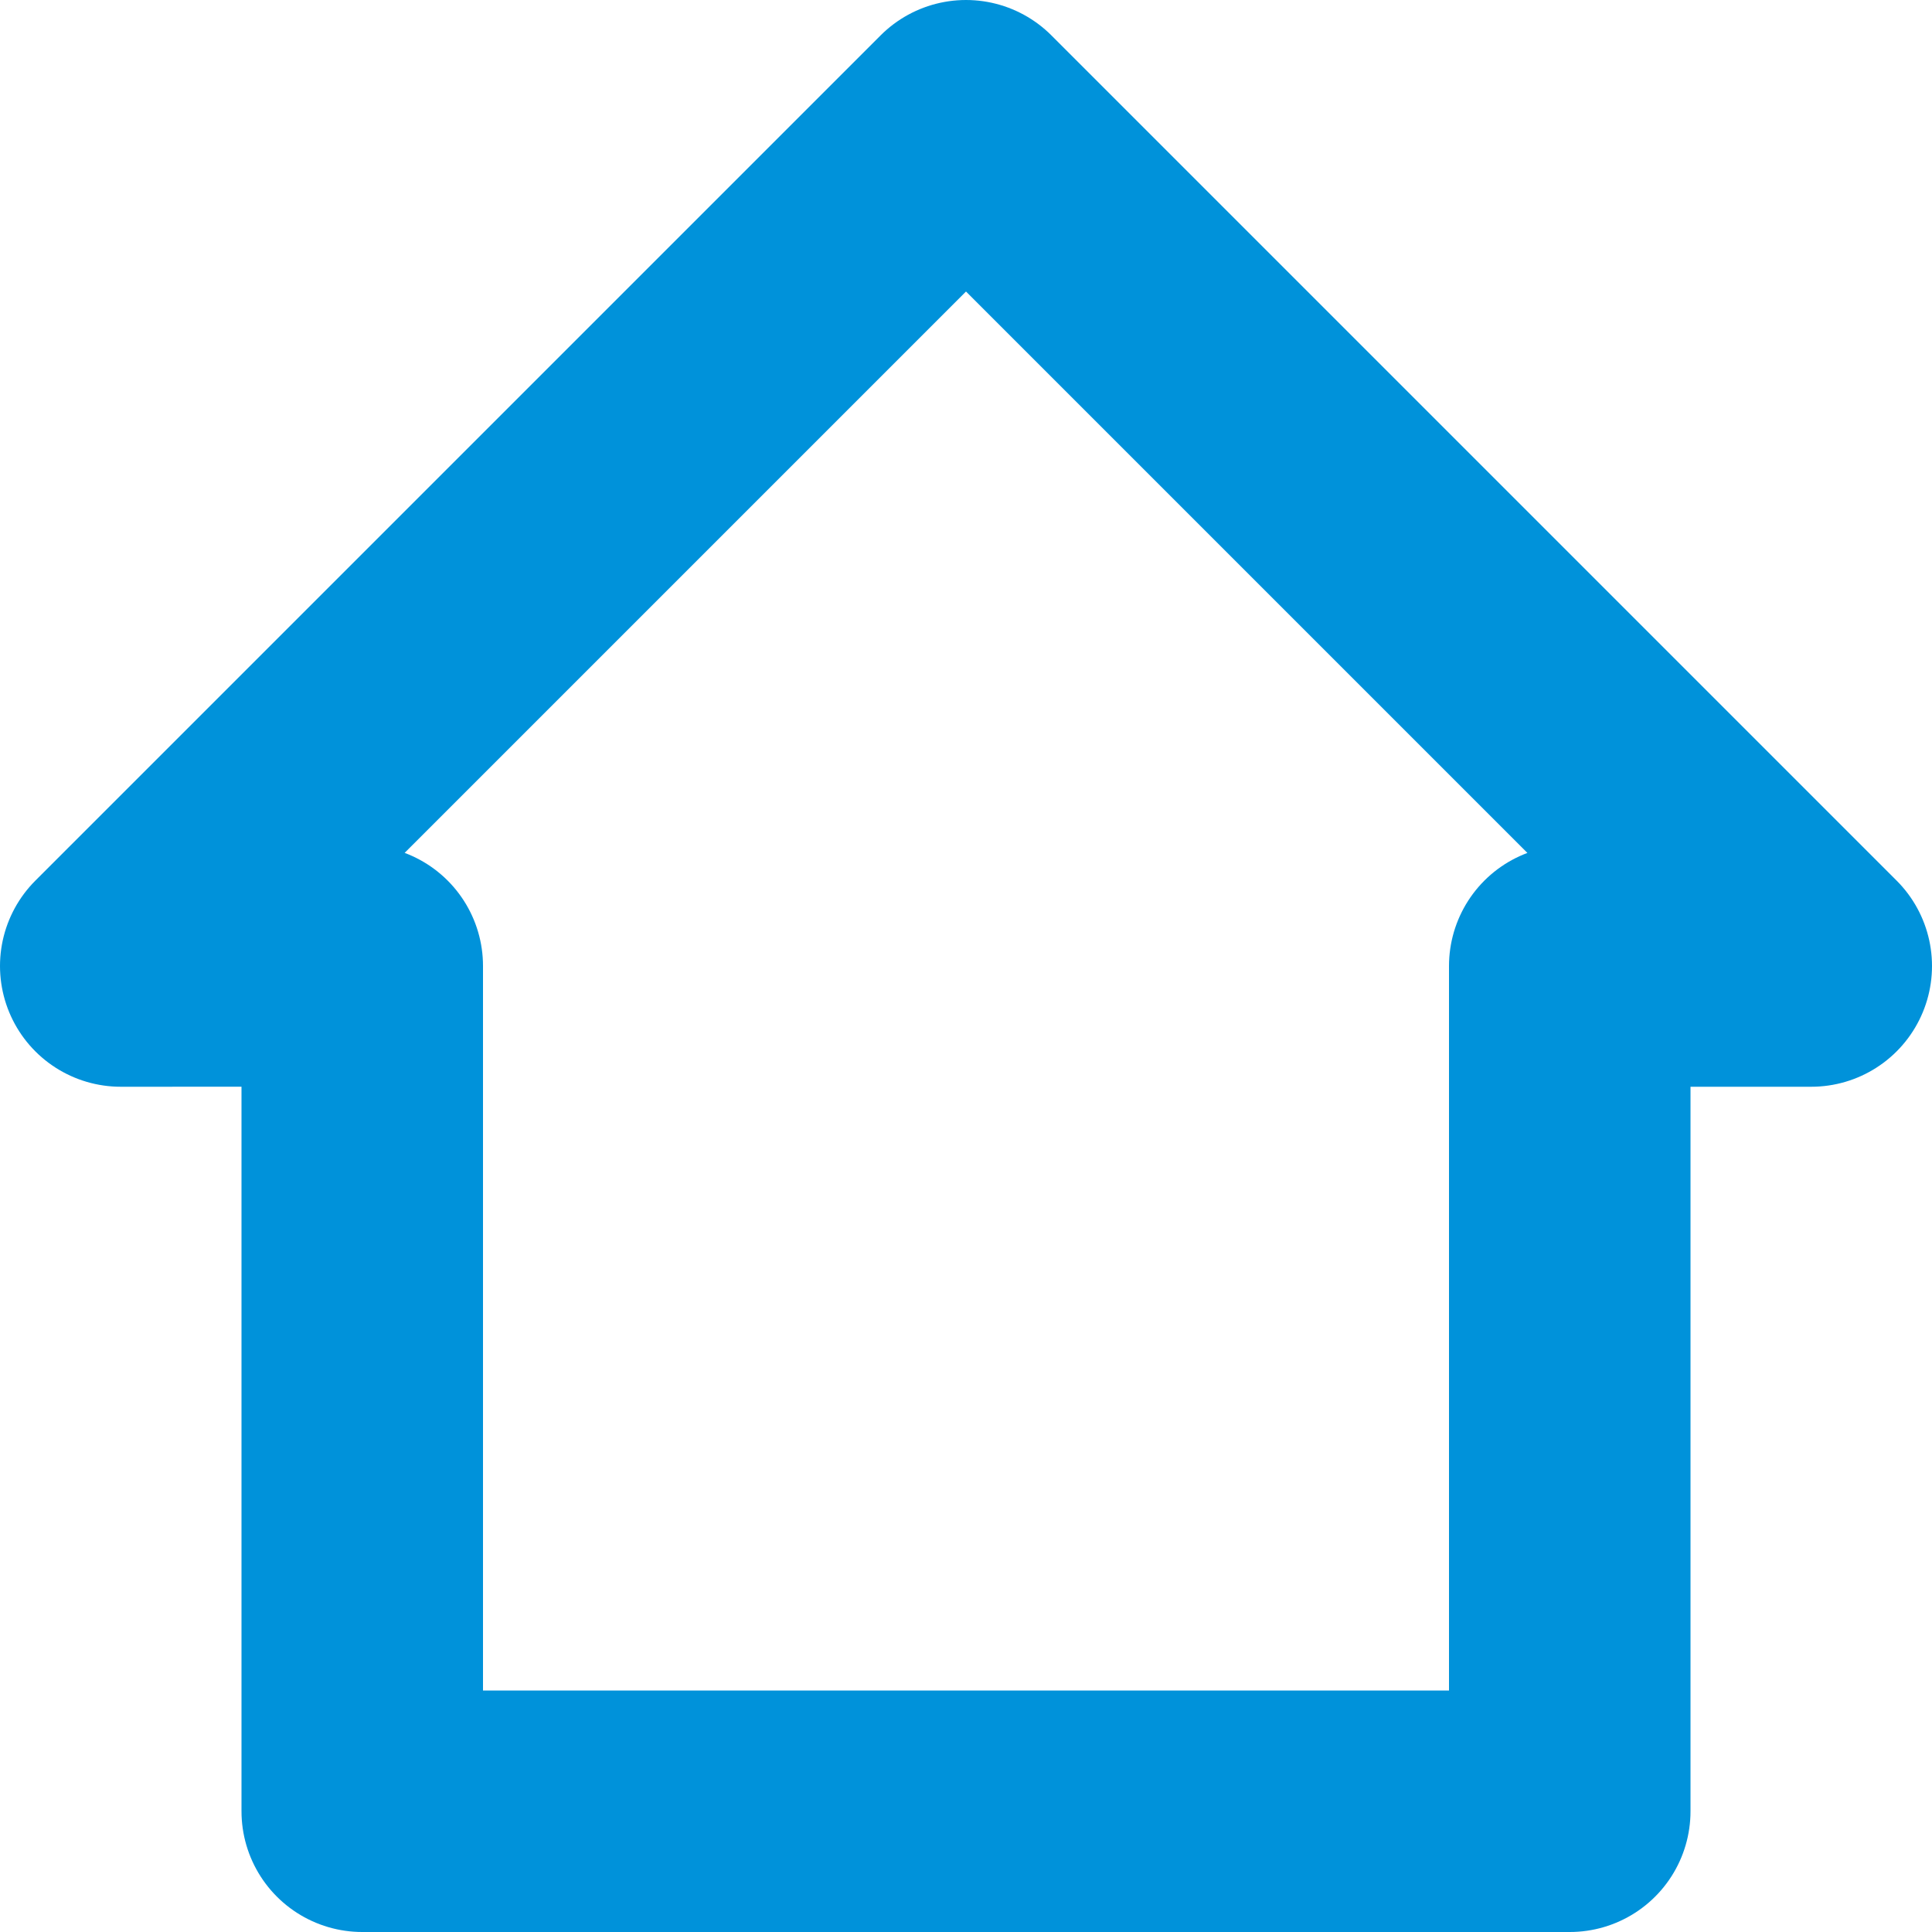
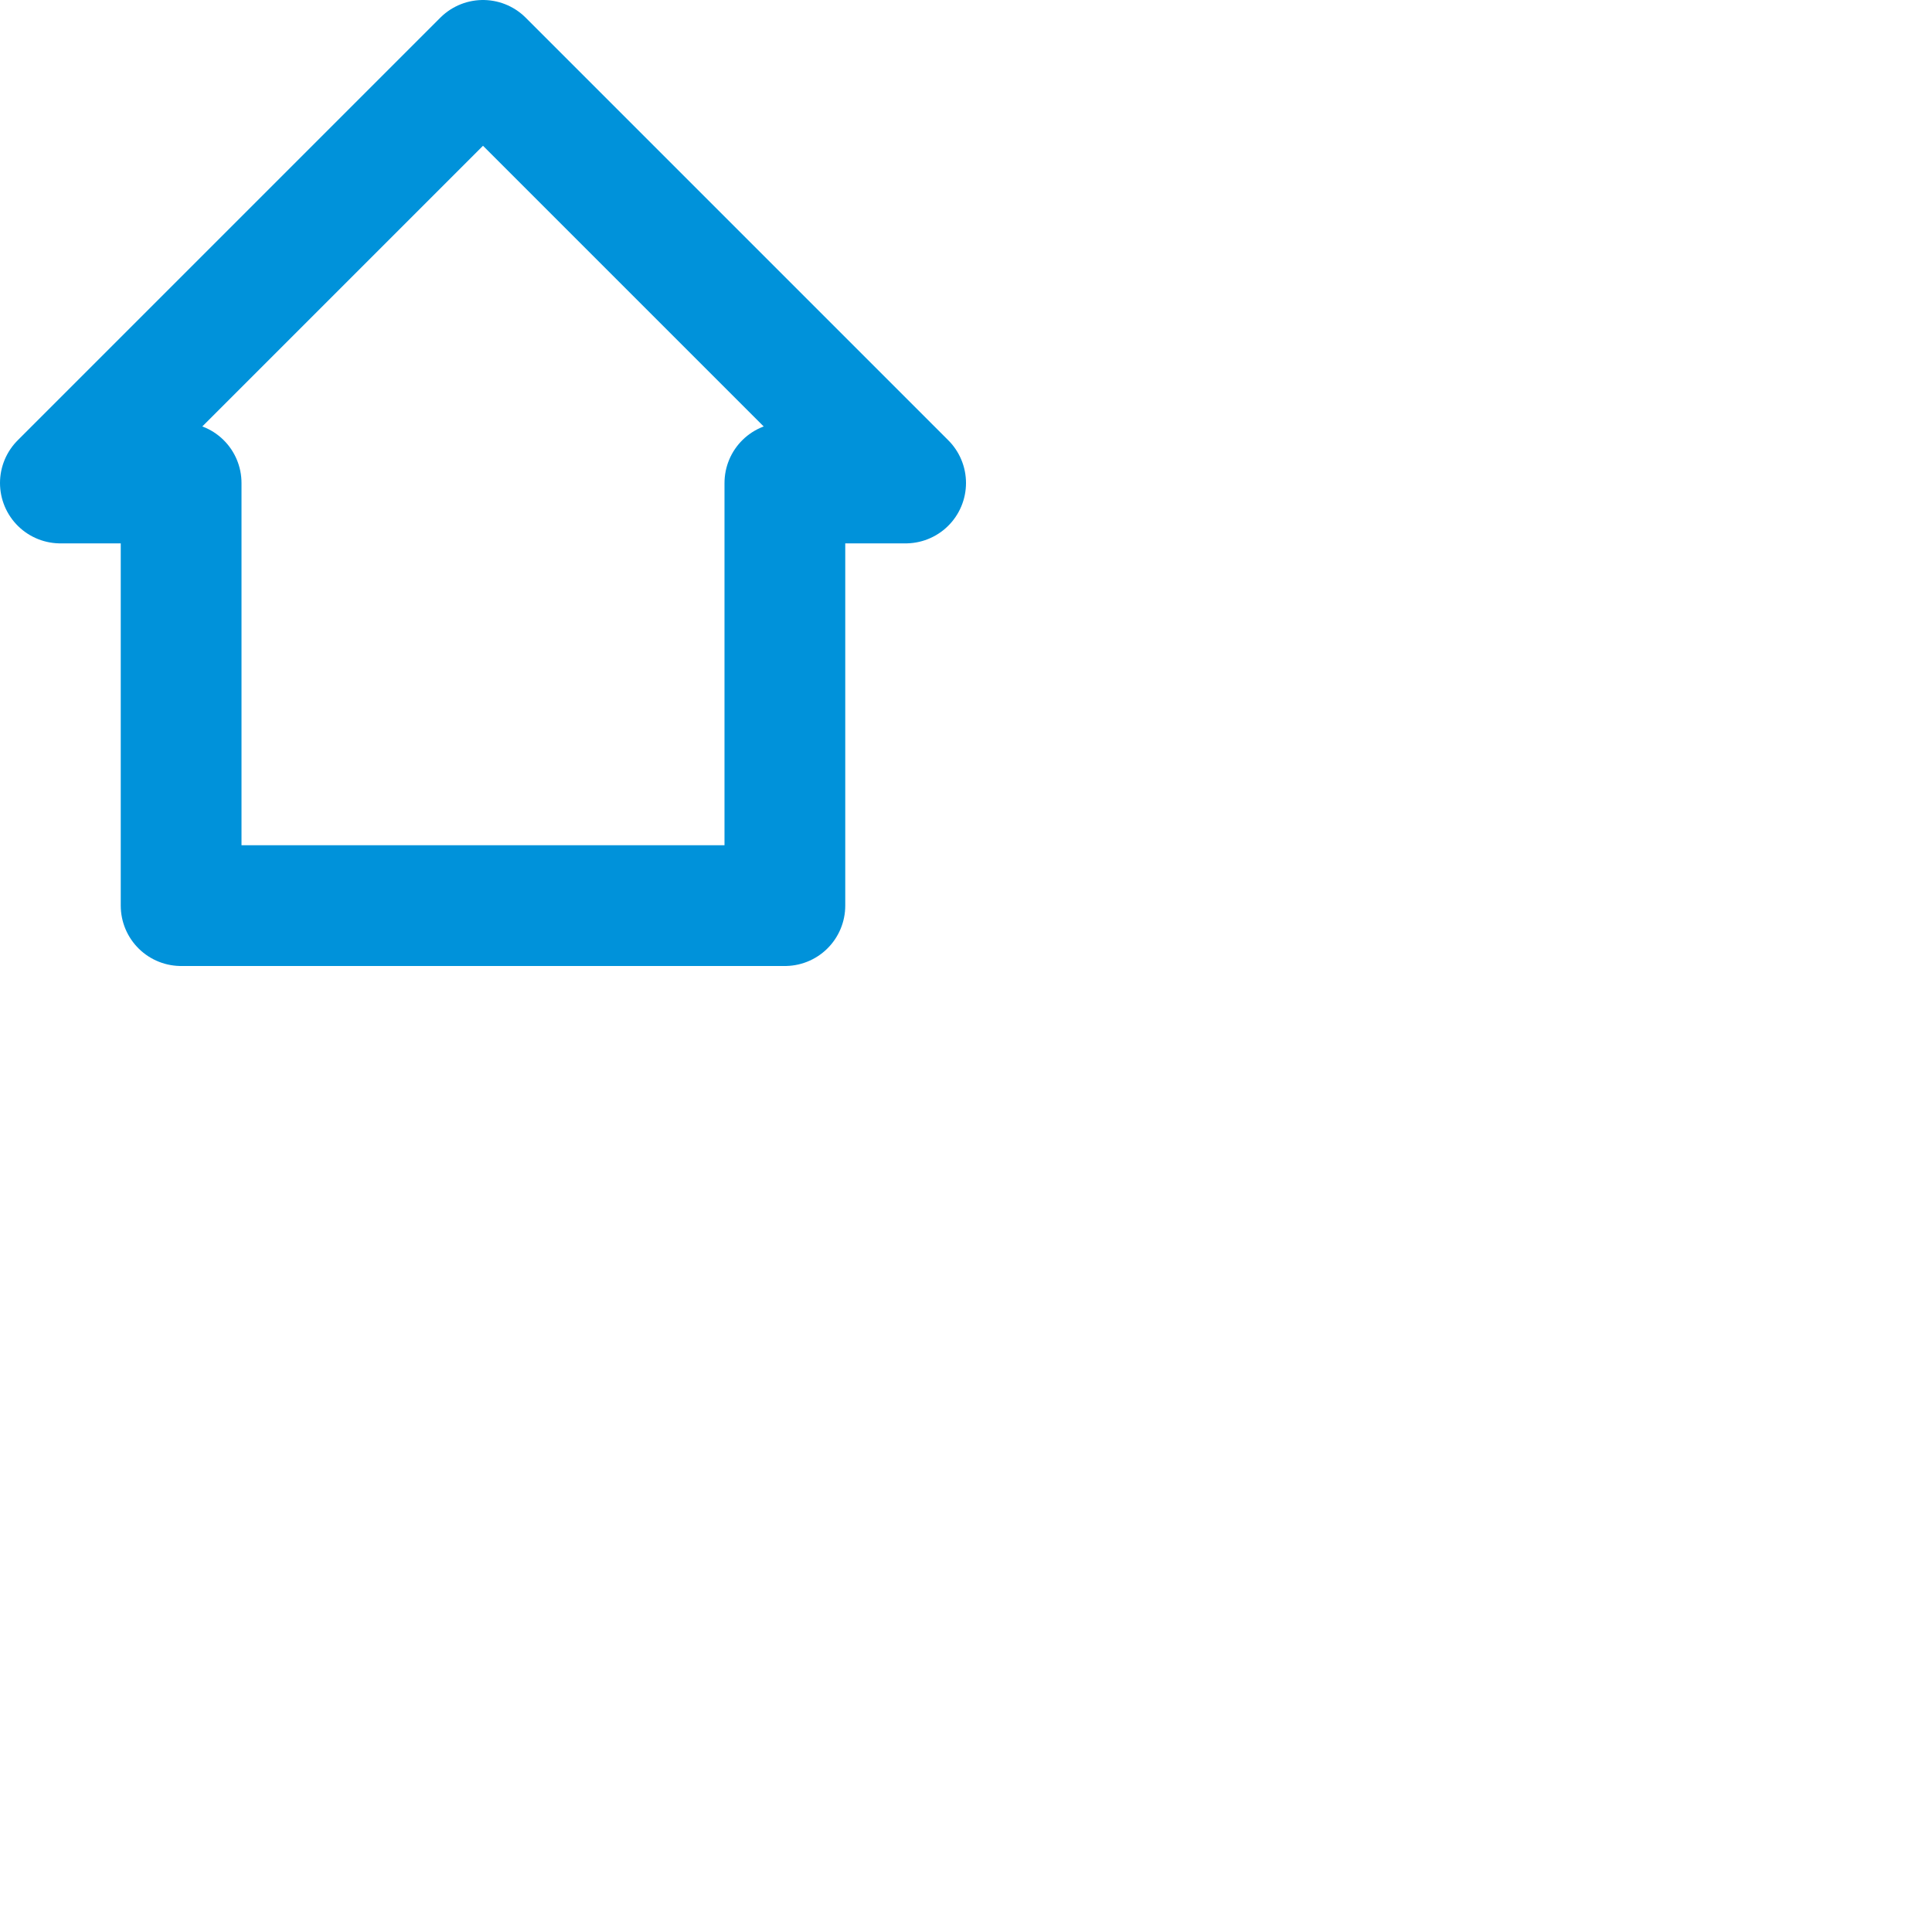
- <svg xmlns="http://www.w3.org/2000/svg" width="32" height="32" id="svg2" version="1.0">
-   <defs id="defs4">
-     </defs>
+ <svg xmlns="http://www.w3.org/2000/svg" version="1.0" width="32" height="32" viewBox="0 0 64 64" id="svg2">
  <path style="fill:none;stroke:#0092da;stroke-width:4;stroke-linecap:butt;stroke-linejoin:round;stroke-miterlimit:4;stroke-opacity:1;stroke-dasharray:none" d="M 16,2 2,16 6,15.999 6,30 l 20,0 0,-14 4,0 z" id="rect3055" />
</svg>
